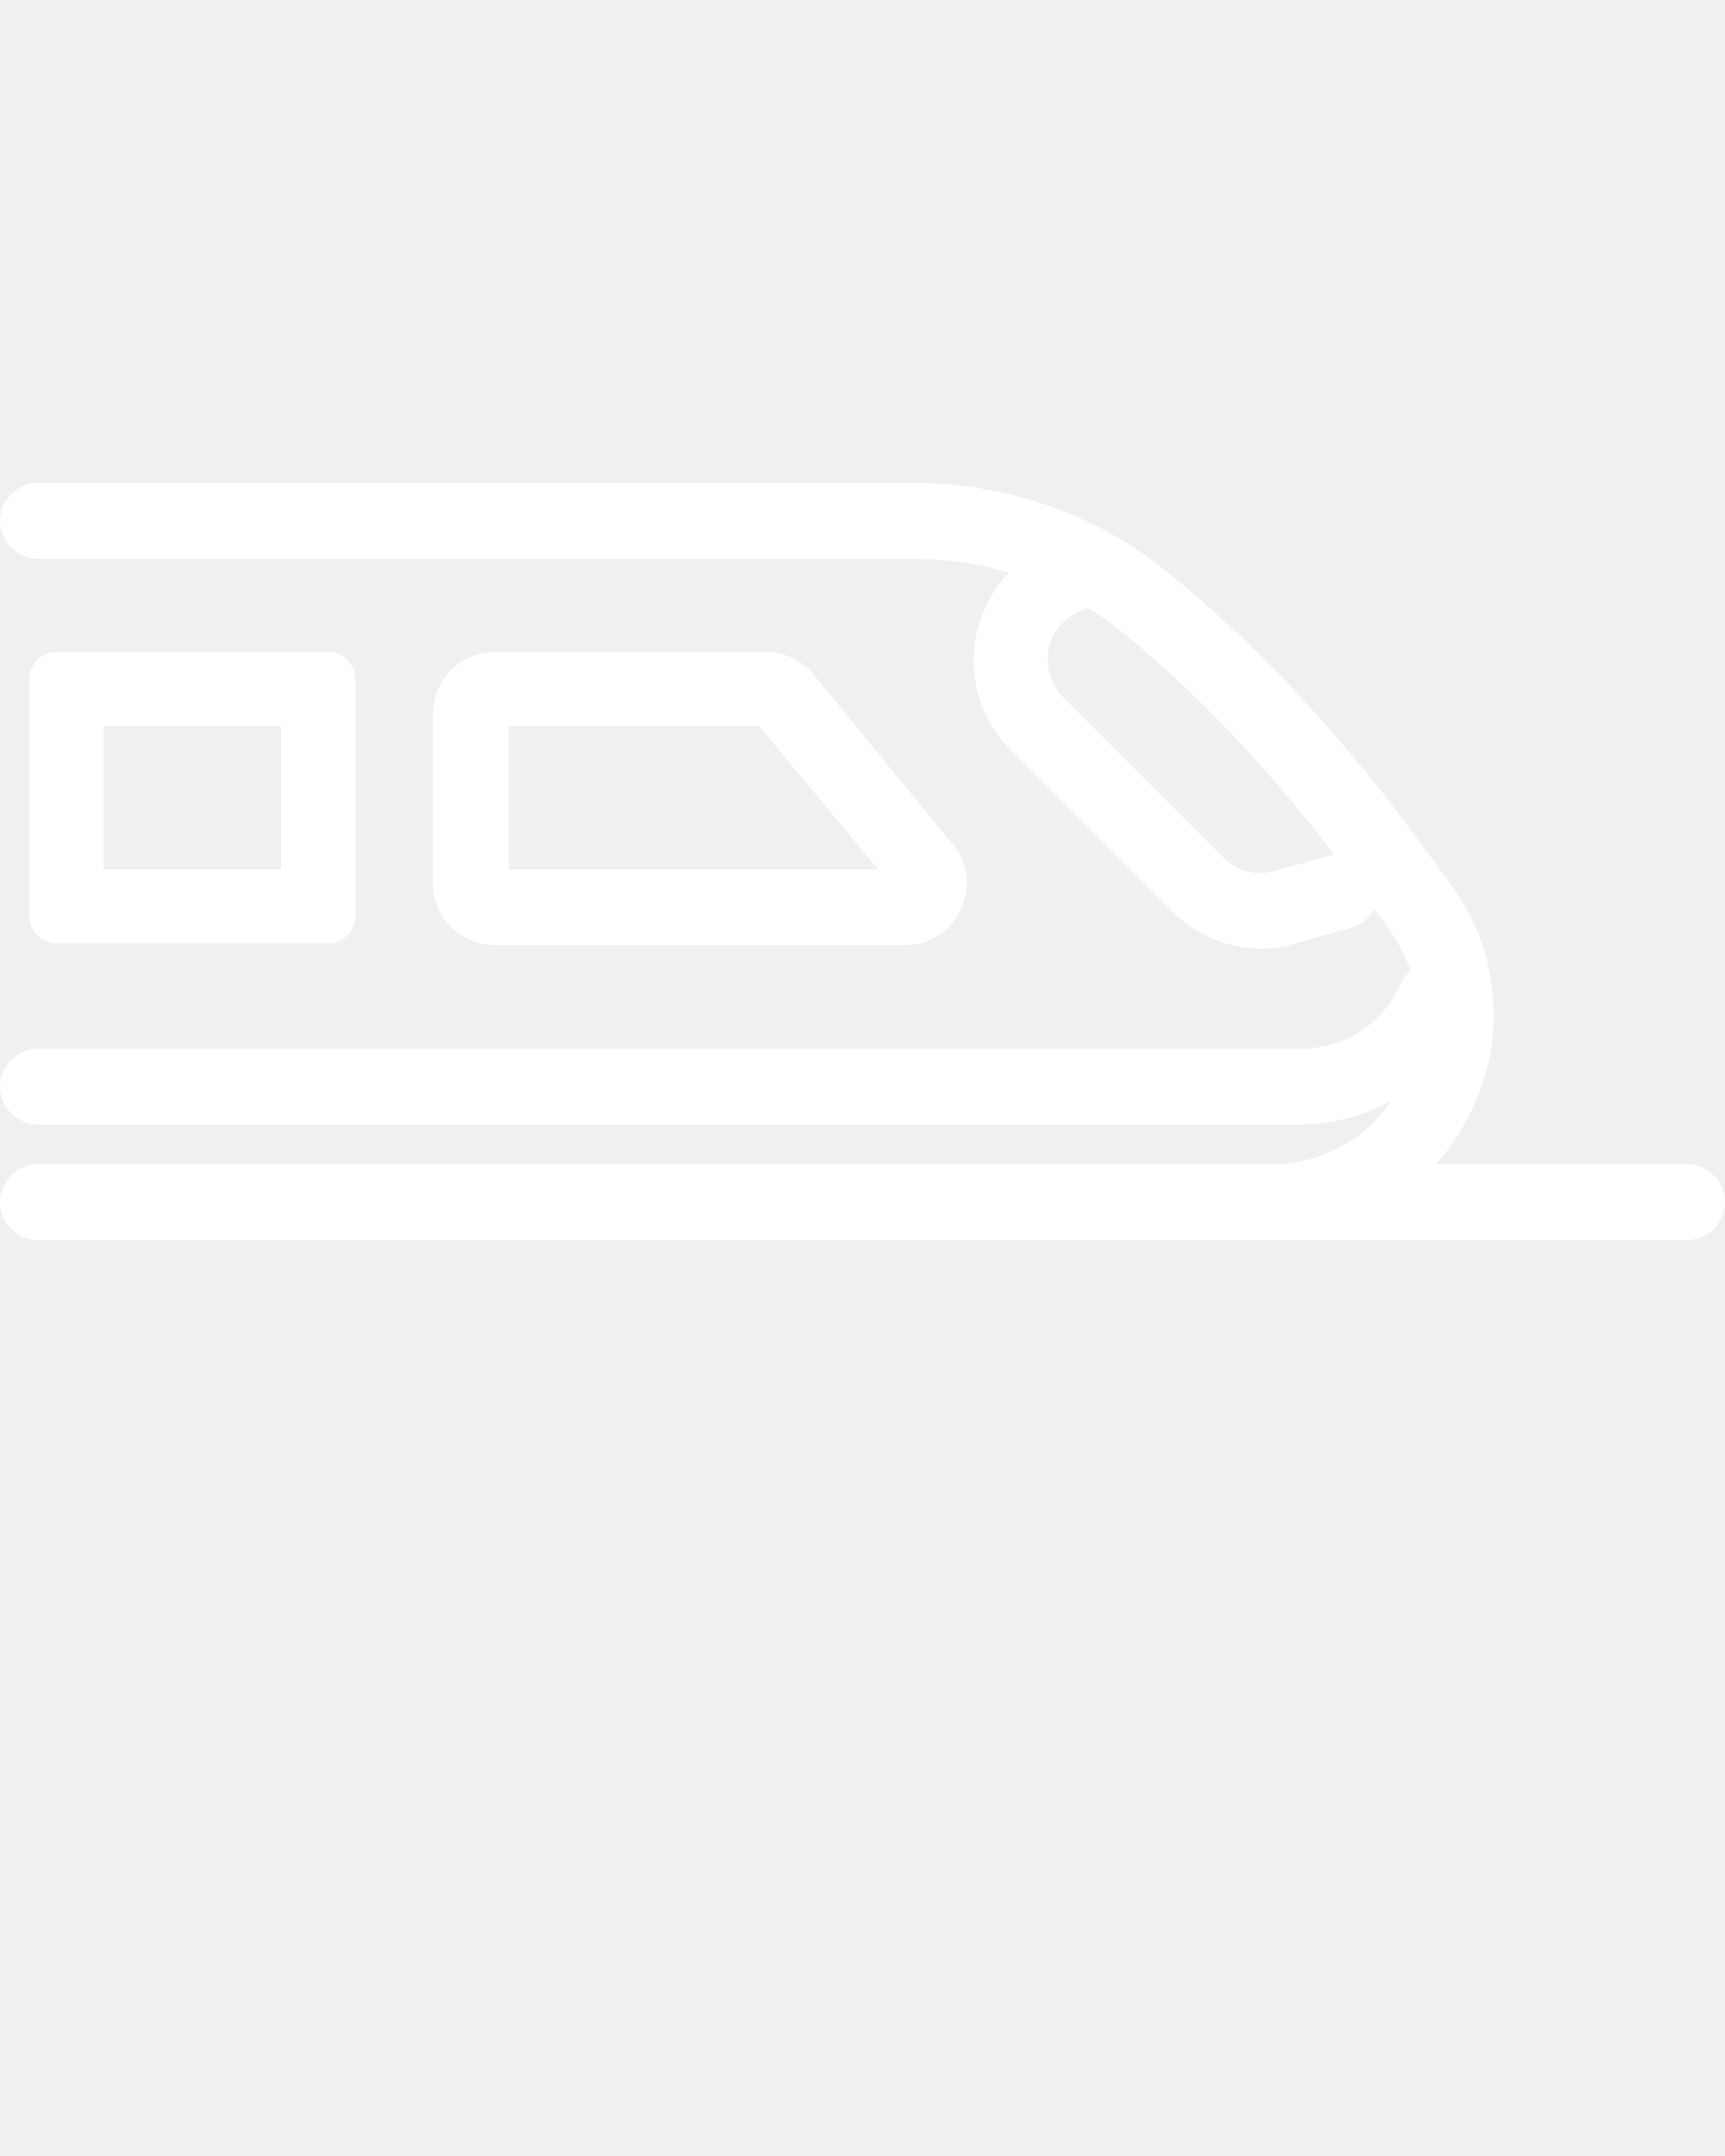
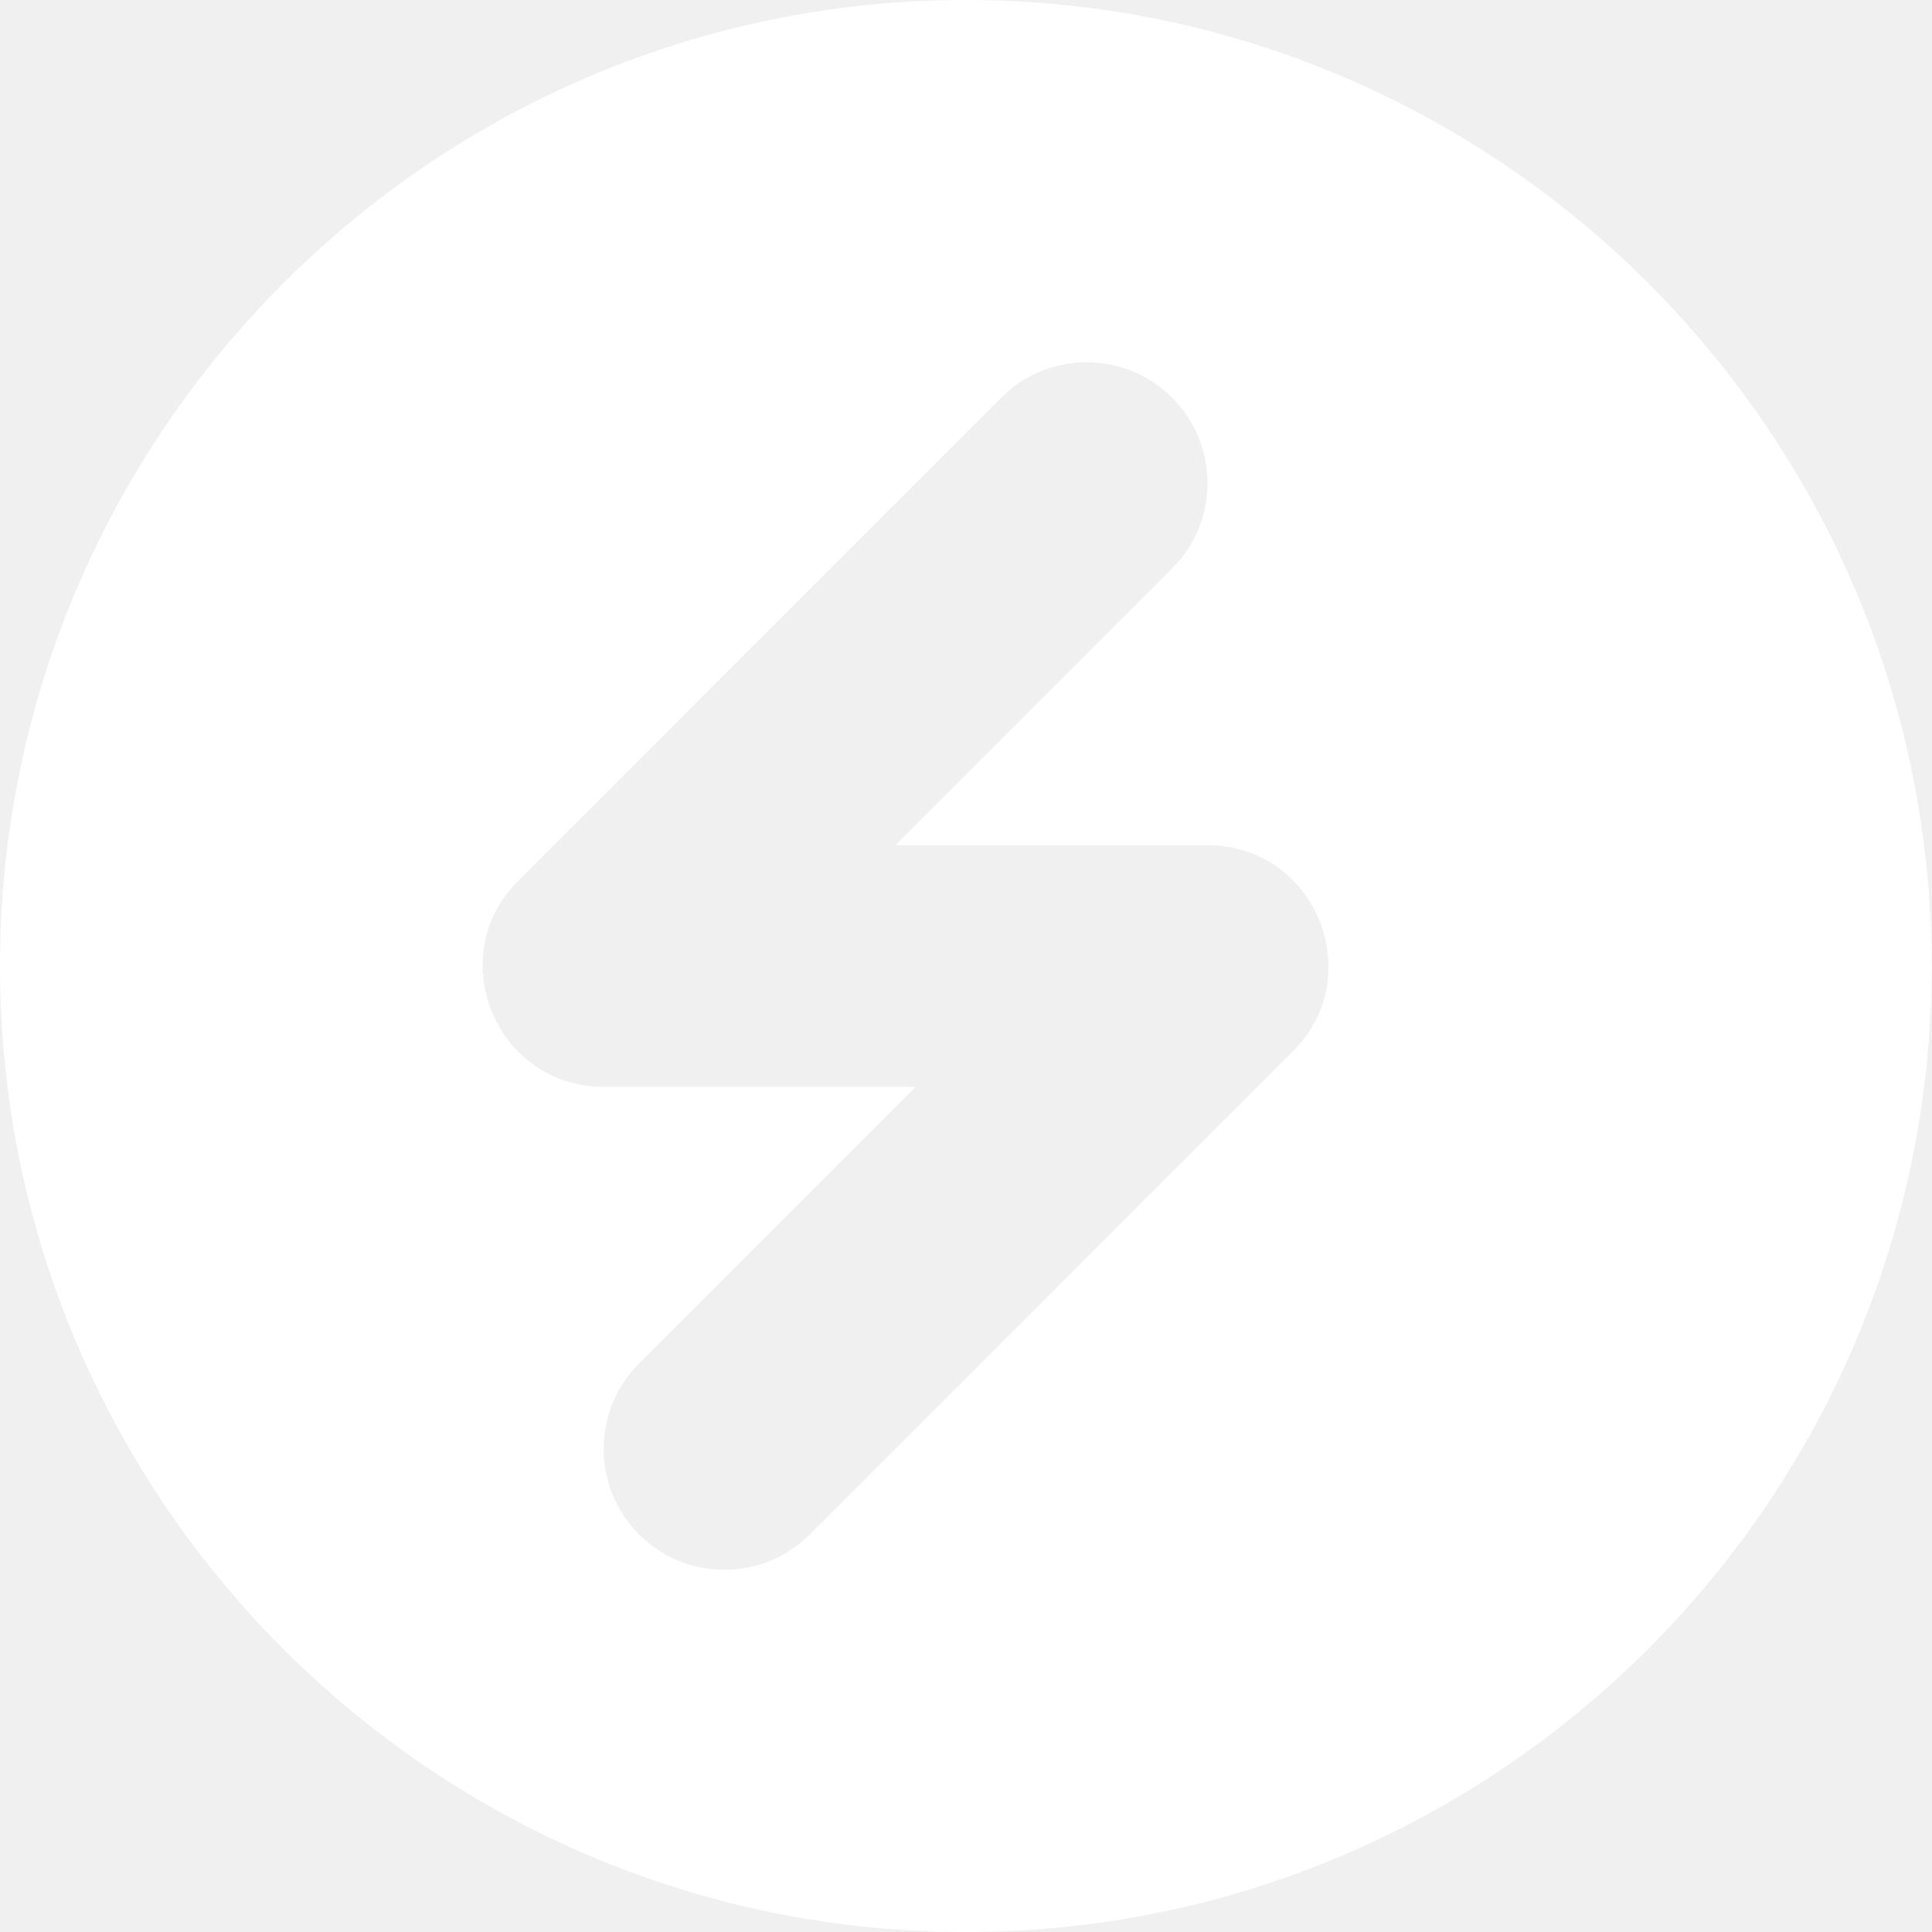
- <svg xmlns="http://www.w3.org/2000/svg" version="1.1" x="0px" y="0px" viewBox="0 0 100 125" enable-background="new 0 0 100 100" xml:space="preserve">
-   <g>
-     <rect x="0" y="0" fill="none" width="100" height="100" />
-     <g>
-       <g>
-         <g>
-           <path fill="white" d="M75.3,65.2H2.2C1,65.2,0,64.2,0,63s1-2.2,2.2-2.2h73.2c2.5,0,4.8-1.4,5.8-3.8C81.7,56,83,55.6,84,56      c1.1,0.5,1.6,1.8,1.1,2.9C83.3,62.8,79.6,65.2,75.3,65.2z" />
-         </g>
-         <g>
-           <path fill="white" d="M73.6,71.9H2.2c-1.2,0-2.2-1-2.2-2.2c0-1.2,1-2.2,2.2-2.2h71.4c3.3,0,6.1-1.7,7.6-4.6c1.5-2.9,1.3-6.2-0.6-8.9      c-1-1.4-2.1-3-3.3-4.5c-3.8-5-8-9.4-12.3-12.9c-3.4-2.7-7.6-4.2-12-4.2H2.2c-1.2,0-2.2-1-2.2-2.2s1-2.2,2.2-2.2h50.8      c5.3,0,10.6,1.8,14.7,5.2c4.6,3.7,9,8.3,13.1,13.6c1.2,1.6,2.3,3.1,3.4,4.6c2.8,3.9,3.2,9.1,0.9,13.4      C82.8,69.2,78.4,71.9,73.6,71.9z" />
-         </g>
-         <g>
-           <path fill="white" d="M73.1,55c-1.9,0-3.8-0.8-5.2-2.2l-9.3-9.3c-1.8-1.8-2.5-4.3-2-6.7s2.2-4.5,4.5-5.4c1.1-0.4,2.4,0.1,2.8,1.2      c0.4,1.1-0.1,2.4-1.2,2.8c-1,0.4-1.7,1.2-1.9,2.2c-0.2,1,0.1,2,0.8,2.8l9.3,9.3c0.8,0.8,1.9,1.1,3,0.8l3.2-0.9      c1.1-0.3,2.3,0.3,2.7,1.5s-0.3,2.3-1.5,2.7l-3.2,0.9C74.5,54.9,73.8,55,73.1,55z" />
-         </g>
-         <g>
-           <path fill="white" d="M44,42.1l6.9,8.3H29.5v-8.3H44 M44.4,37.8H28.7c-2,0-3.6,1.6-3.6,3.6v9.8c0,2,1.6,3.6,3.6,3.6h23.8c3.1,0,4.7-3.8,2.6-6      L47,38.9C46.3,38.2,45.4,37.8,44.4,37.8L44.4,37.8z" />
-         </g>
-         <g>
-           <path fill="white" d="M16.3,42.1v8.3H6v-8.3H16.3 M19,37.8H3.3c-0.9,0-1.6,0.7-1.6,1.6v13.7c0,0.9,0.7,1.6,1.6,1.6H19c0.9,0,1.6-0.7,1.6-1.6      V39.4C20.6,38.5,19.9,37.8,19,37.8L19,37.8z" />
-         </g>
-       </g>
-       <g>
-         <path fill="white" d="M97.8,71.9H71.2c-1.2,0-2.2-1-2.2-2.2c0-1.2,1-2.2,2.2-2.2h26.6c1.2,0,2.2,1,2.2,2.2C100,70.9,99,71.9,97.8,71.9z" />
-       </g>
-     </g>
-   </g>
+ <svg xmlns="http://www.w3.org/2000/svg" width="1063" height="1063" viewBox="0 0 1063 1063" fill="none">
+   <path d="M531.393 1063C824.351 1063 1062.79 824.535 1062.79 531.5C1062.79 238.465 824.369 0 531.393 0C238.436 0 0 238.465 0 531.5C0 824.694 238.24 1063 531.393 1063ZM285.158 484.6L550.936 218.768C576.874 192.825 618.98 192.825 644.917 218.768C670.855 244.712 670.855 286.825 644.917 312.768L492.662 465.053H664.455C723.439 465.053 753.283 536.663 711.355 578.423L445.576 844.255C419.638 870.198 377.533 870.198 351.596 844.255C325.658 818.311 325.658 776.197 351.596 750.255L503.85 597.969H332.057C273.074 597.969 243.229 526.36 285.158 484.6Z" fill="white" />
</svg>
